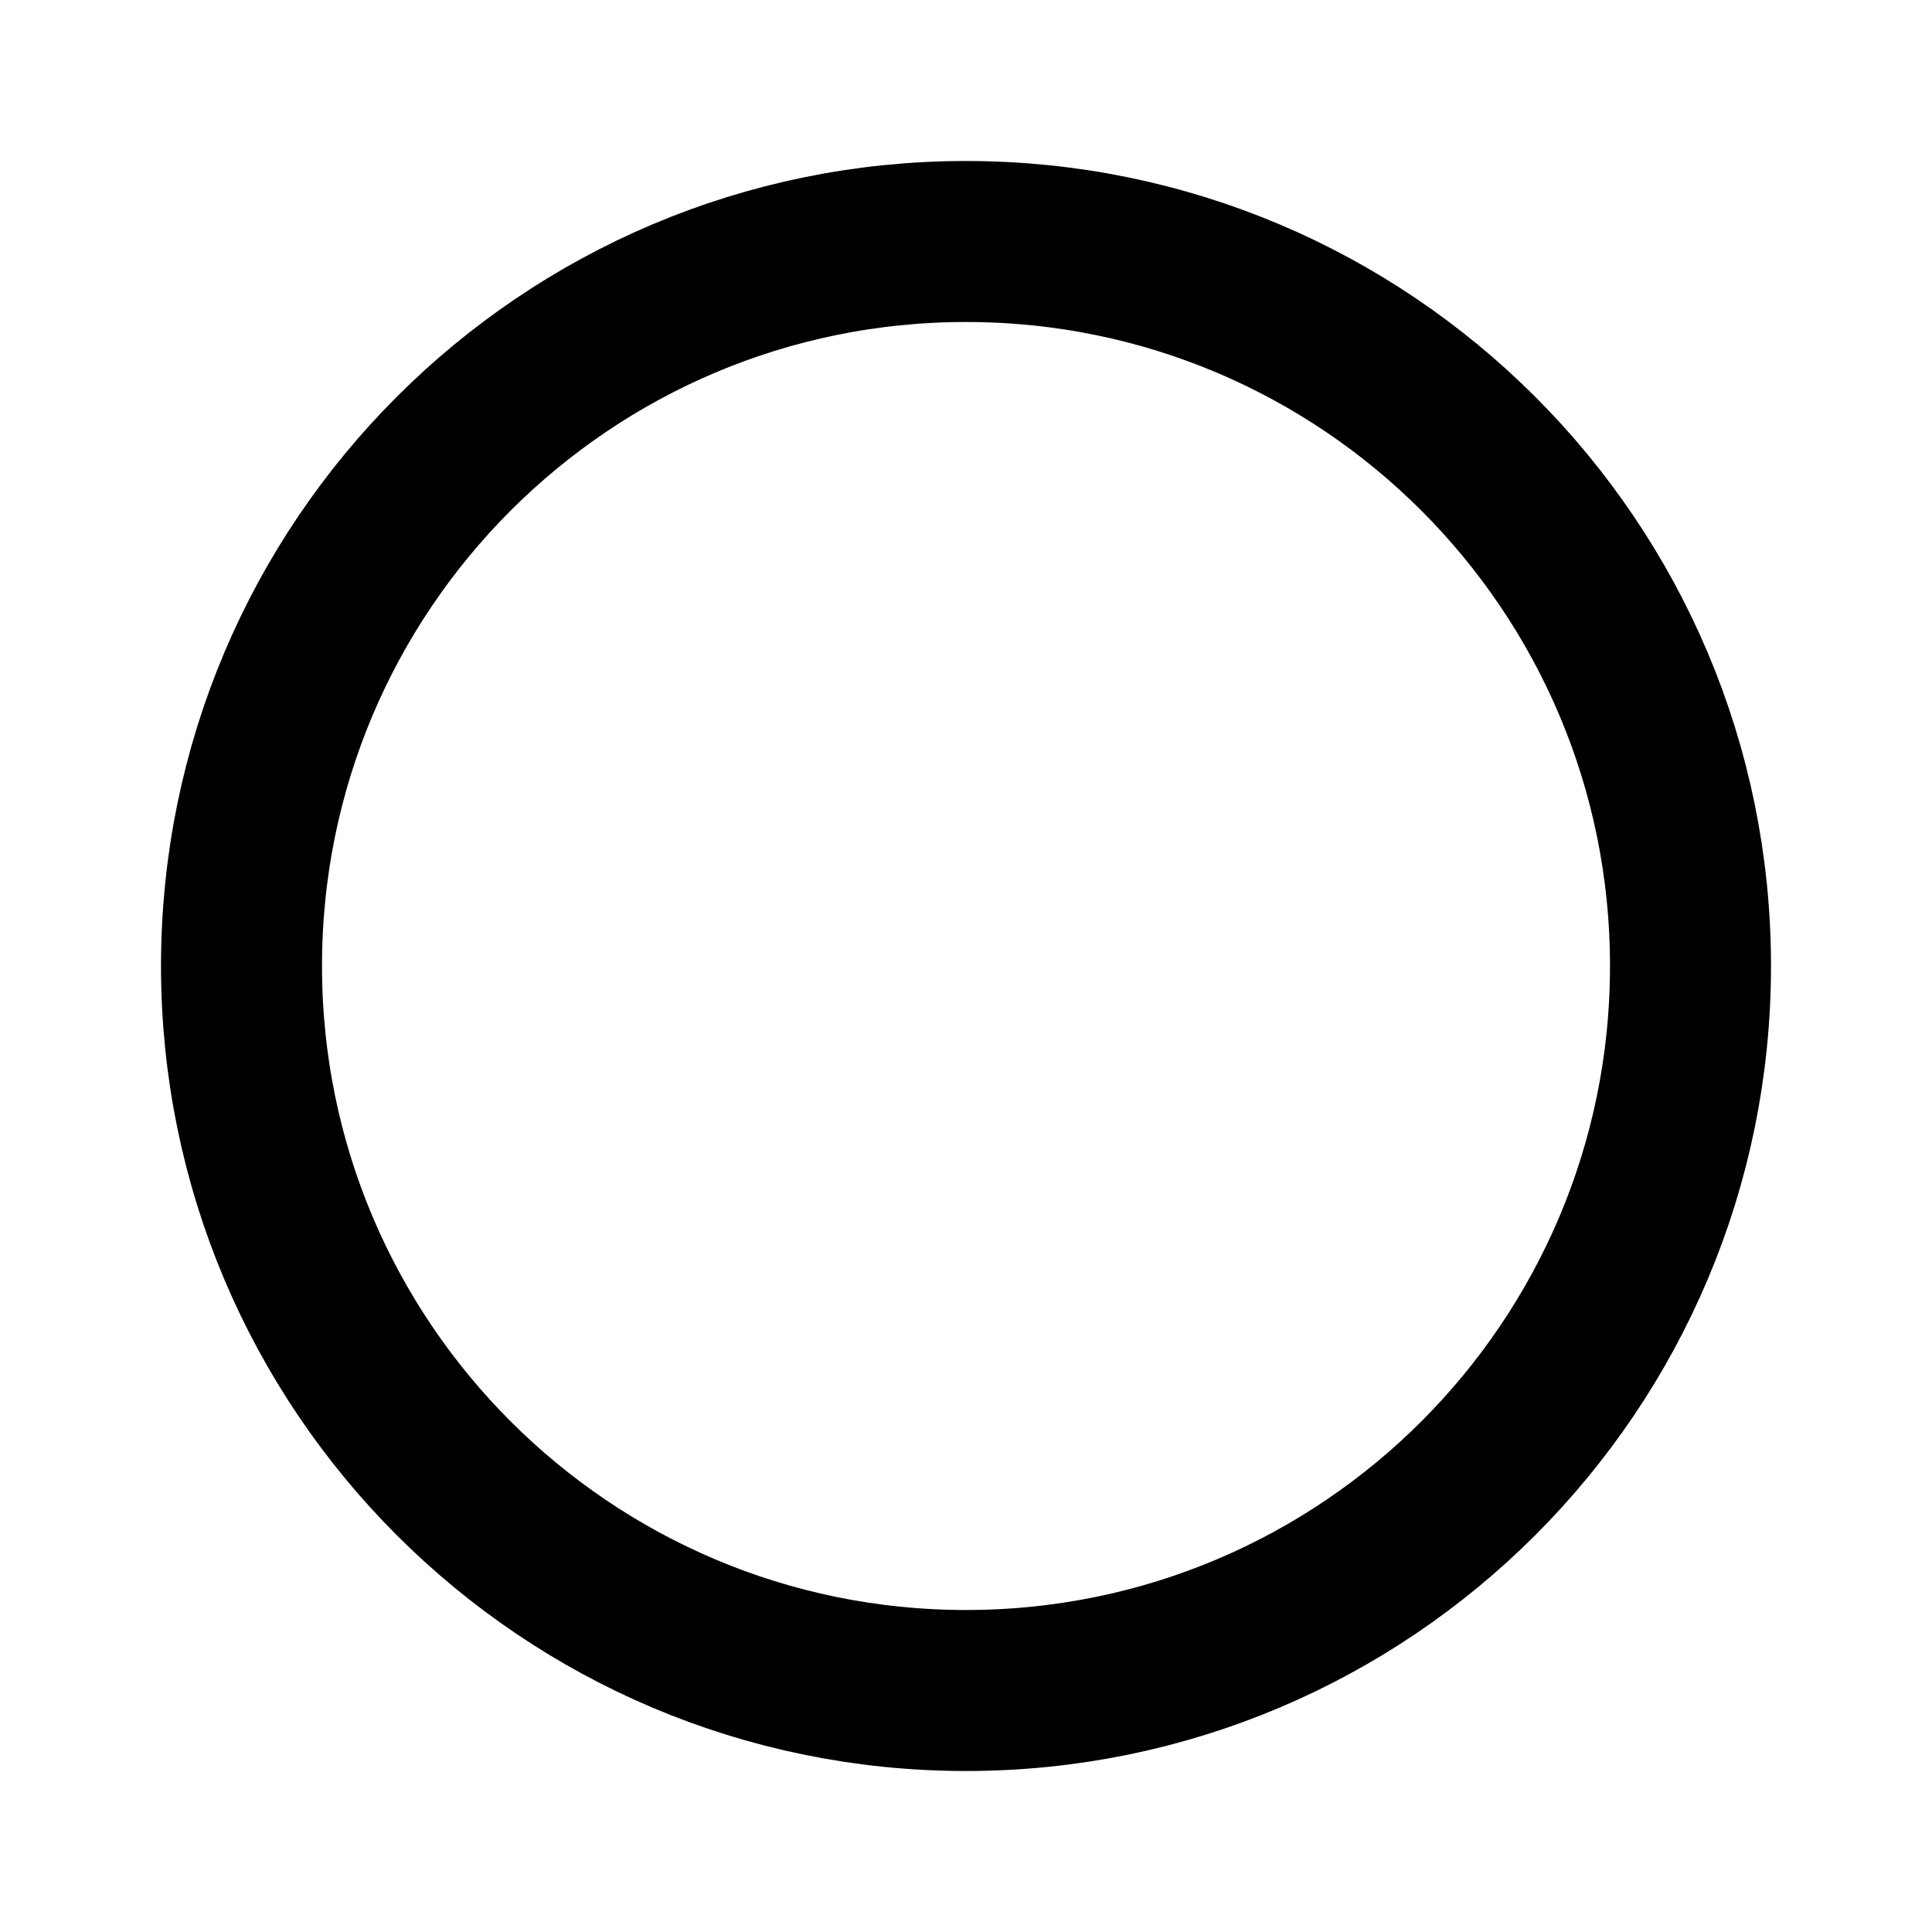
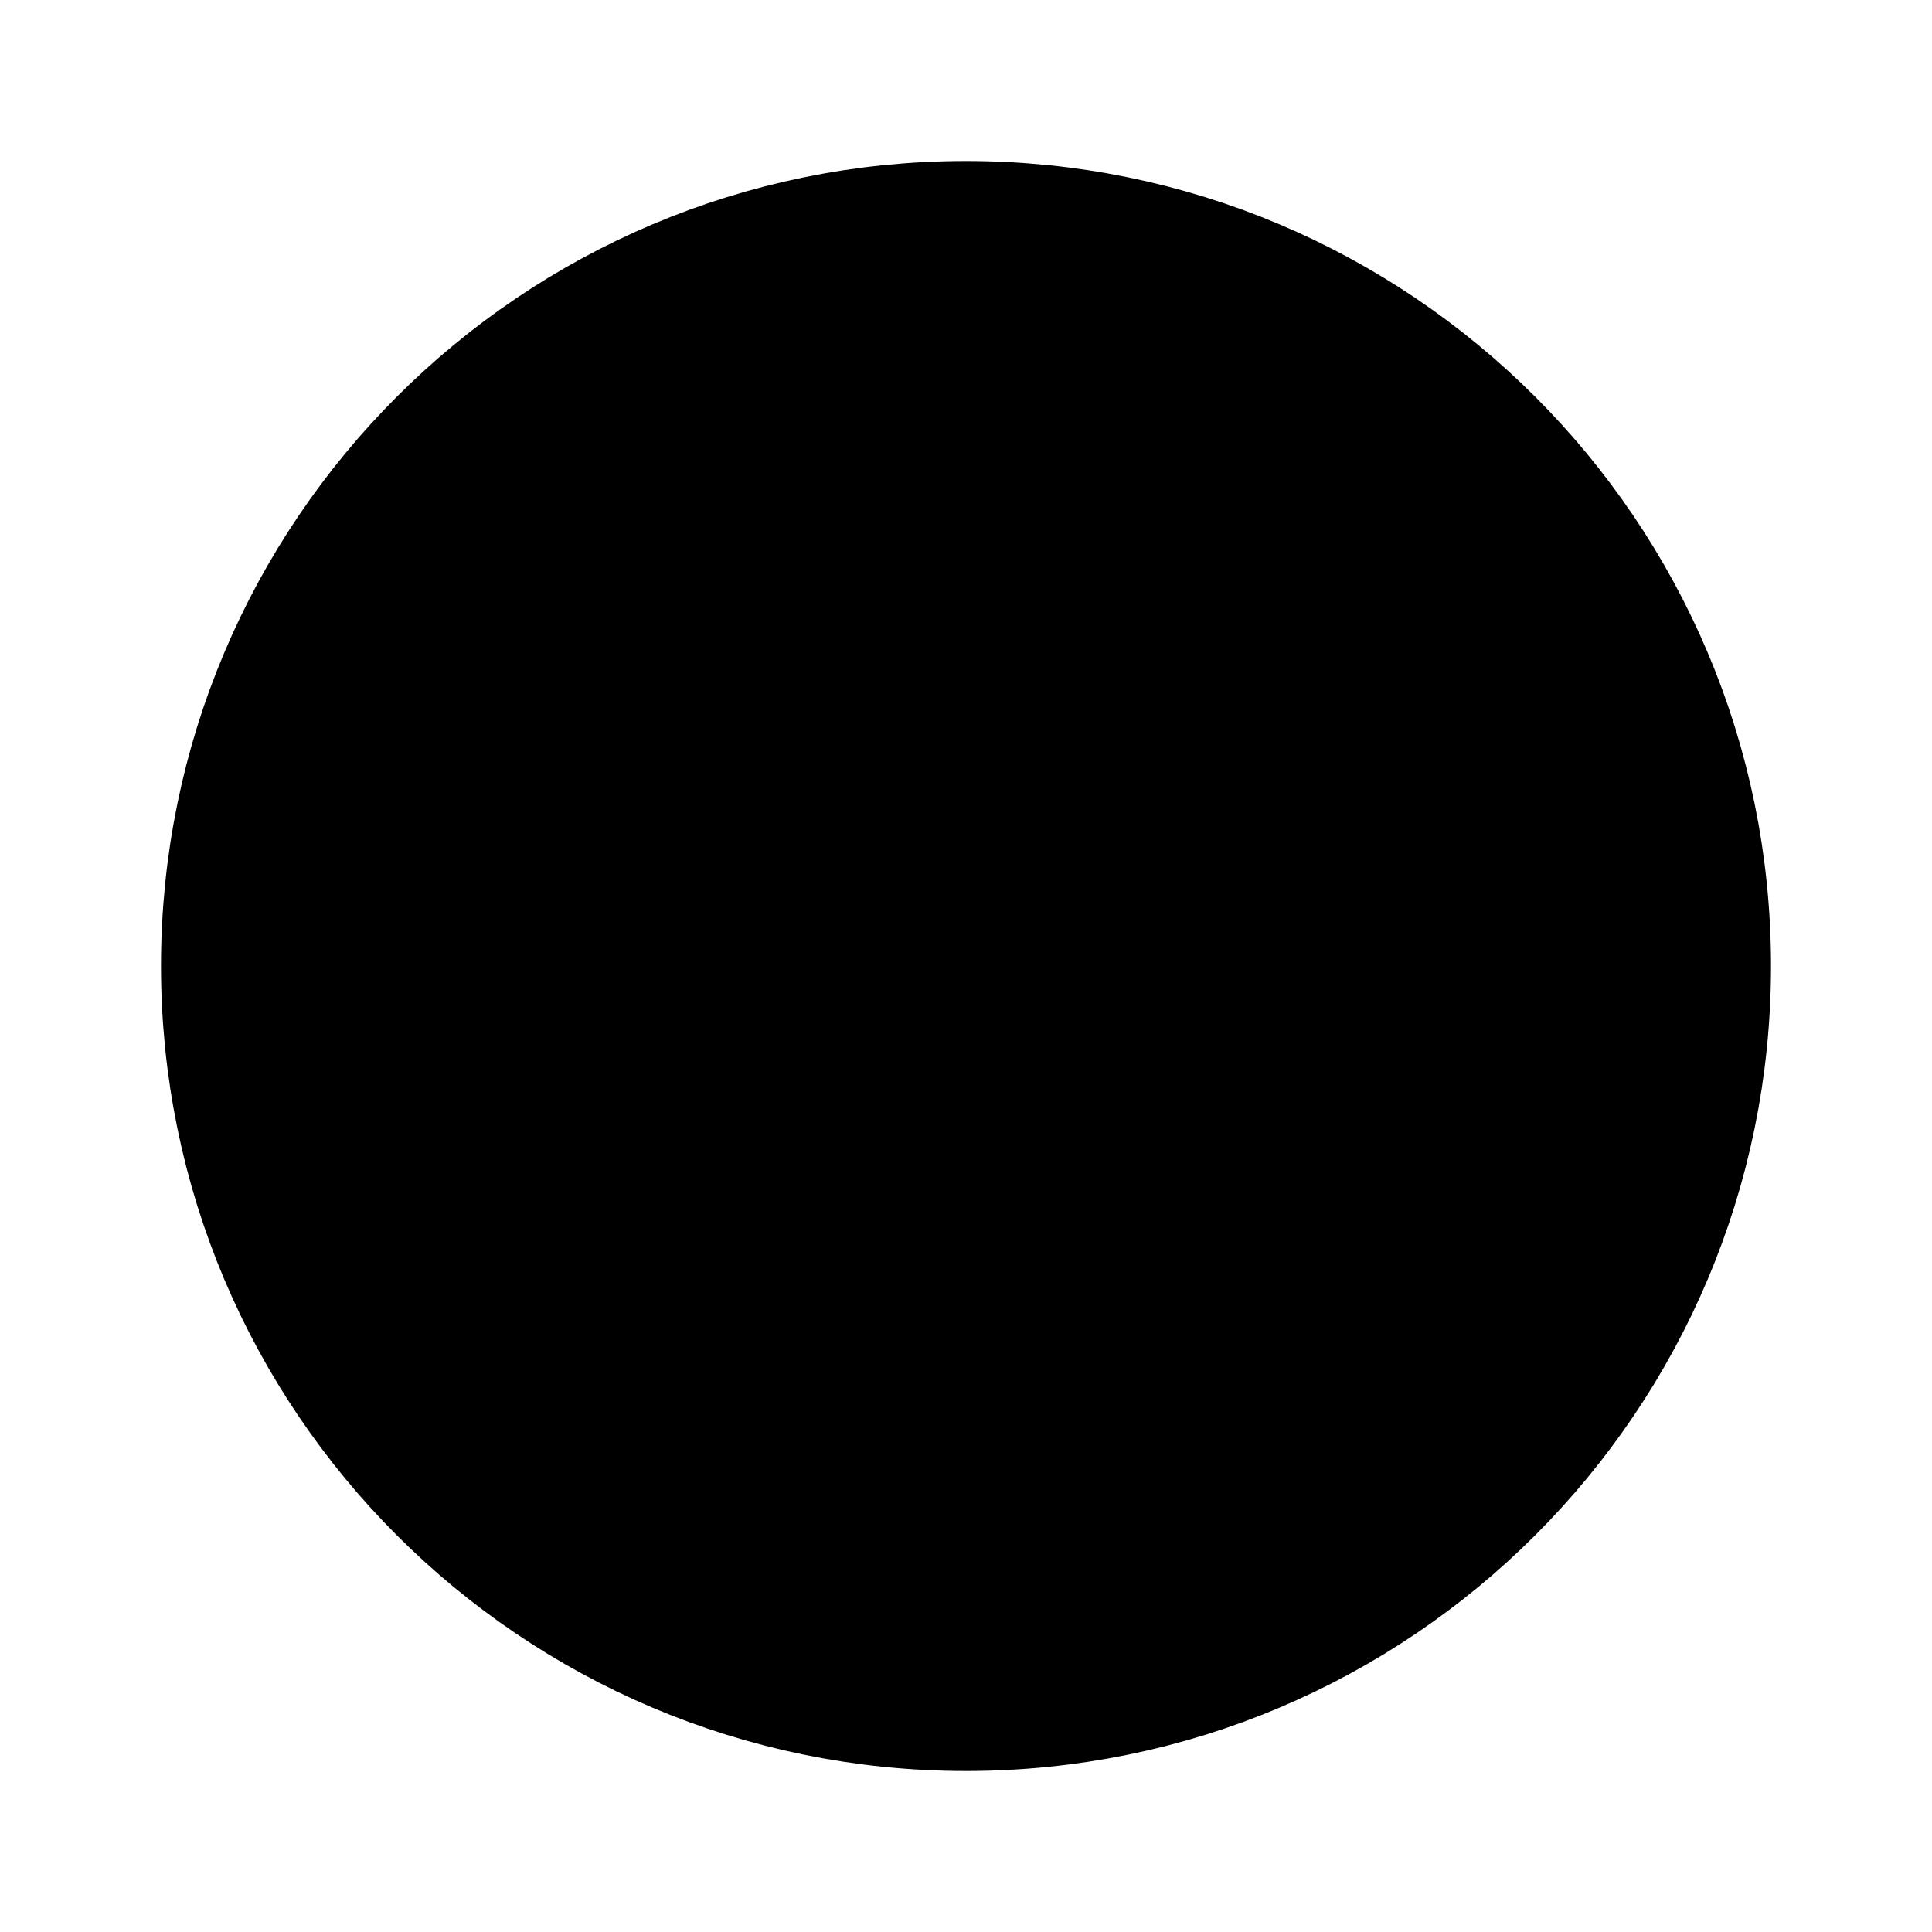
<svg xmlns="http://www.w3.org/2000/svg" width="24" height="24" viewBox="0 0 24 24" fill="none" stroke="currentColor" stroke-width="2" stroke-linecap="round" stroke-linejoin="round">
-   <path d="M3 12a9 9 0 1 0 18 0a9 9 0 0 0 -18 0" />
+   <path d="M3 12a9 9 0 1 0 18 0a9 9 0 0 0 -18 0" fill="currentColor" />
</svg>
